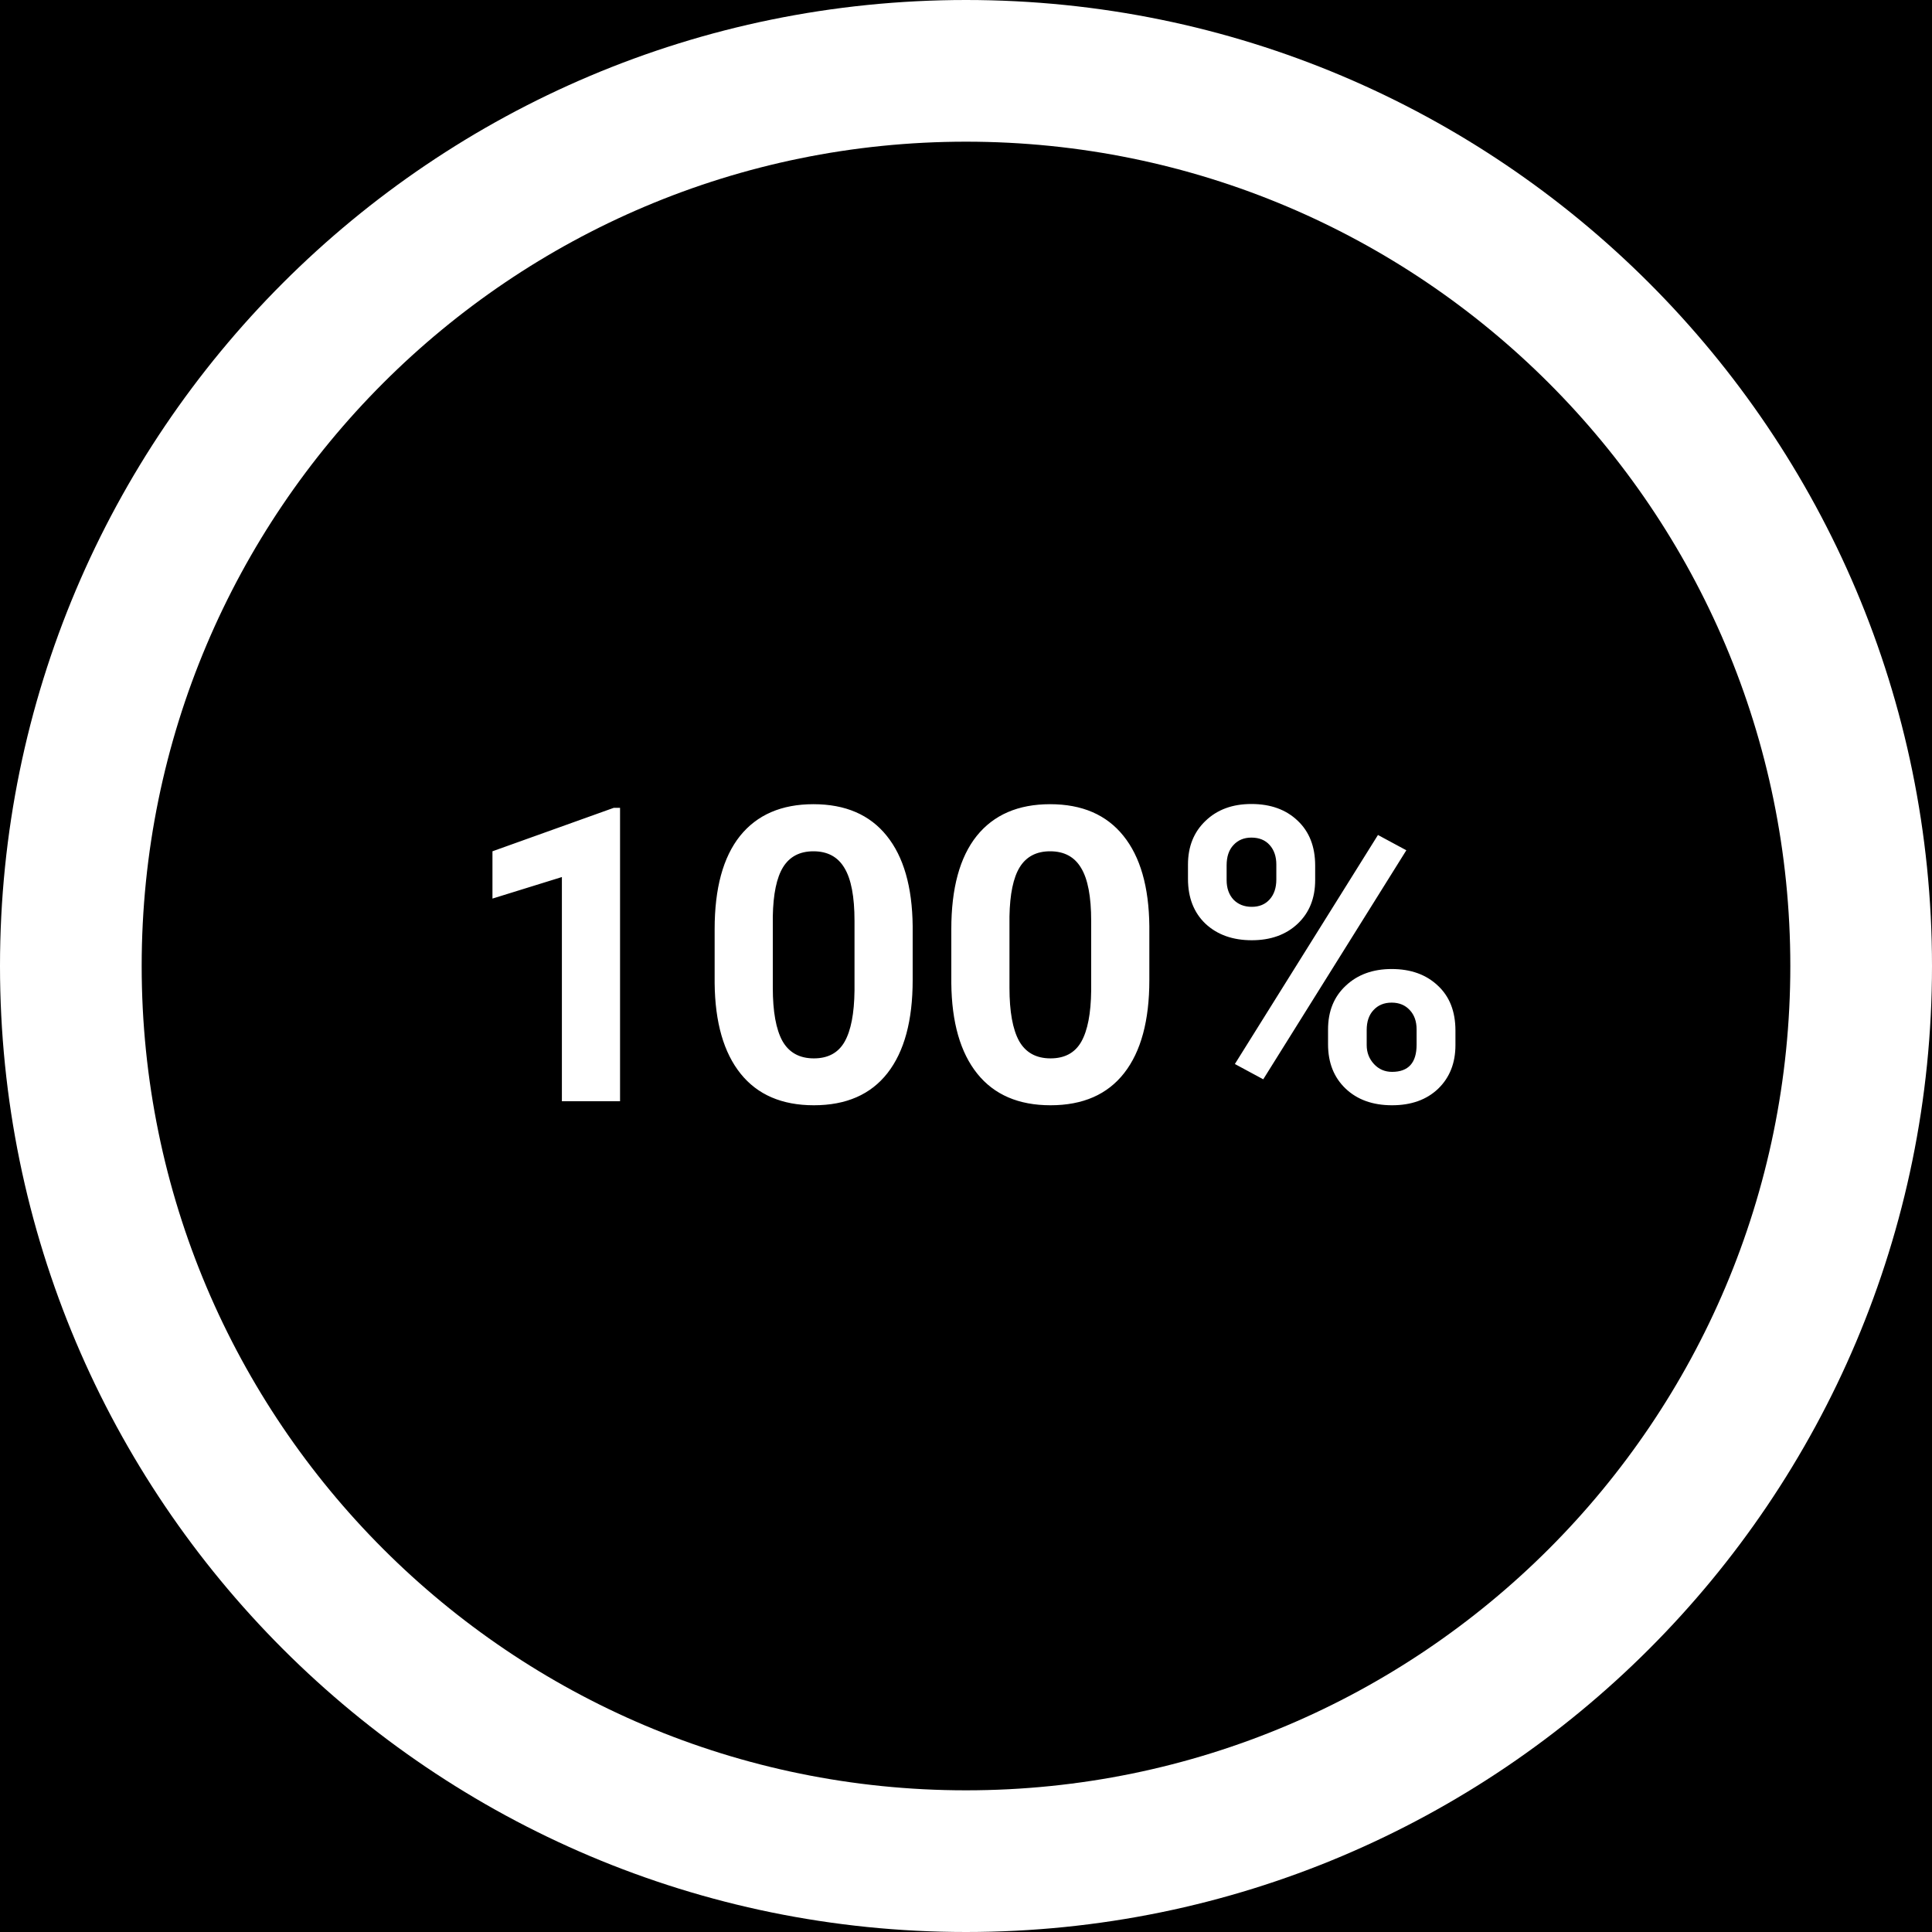
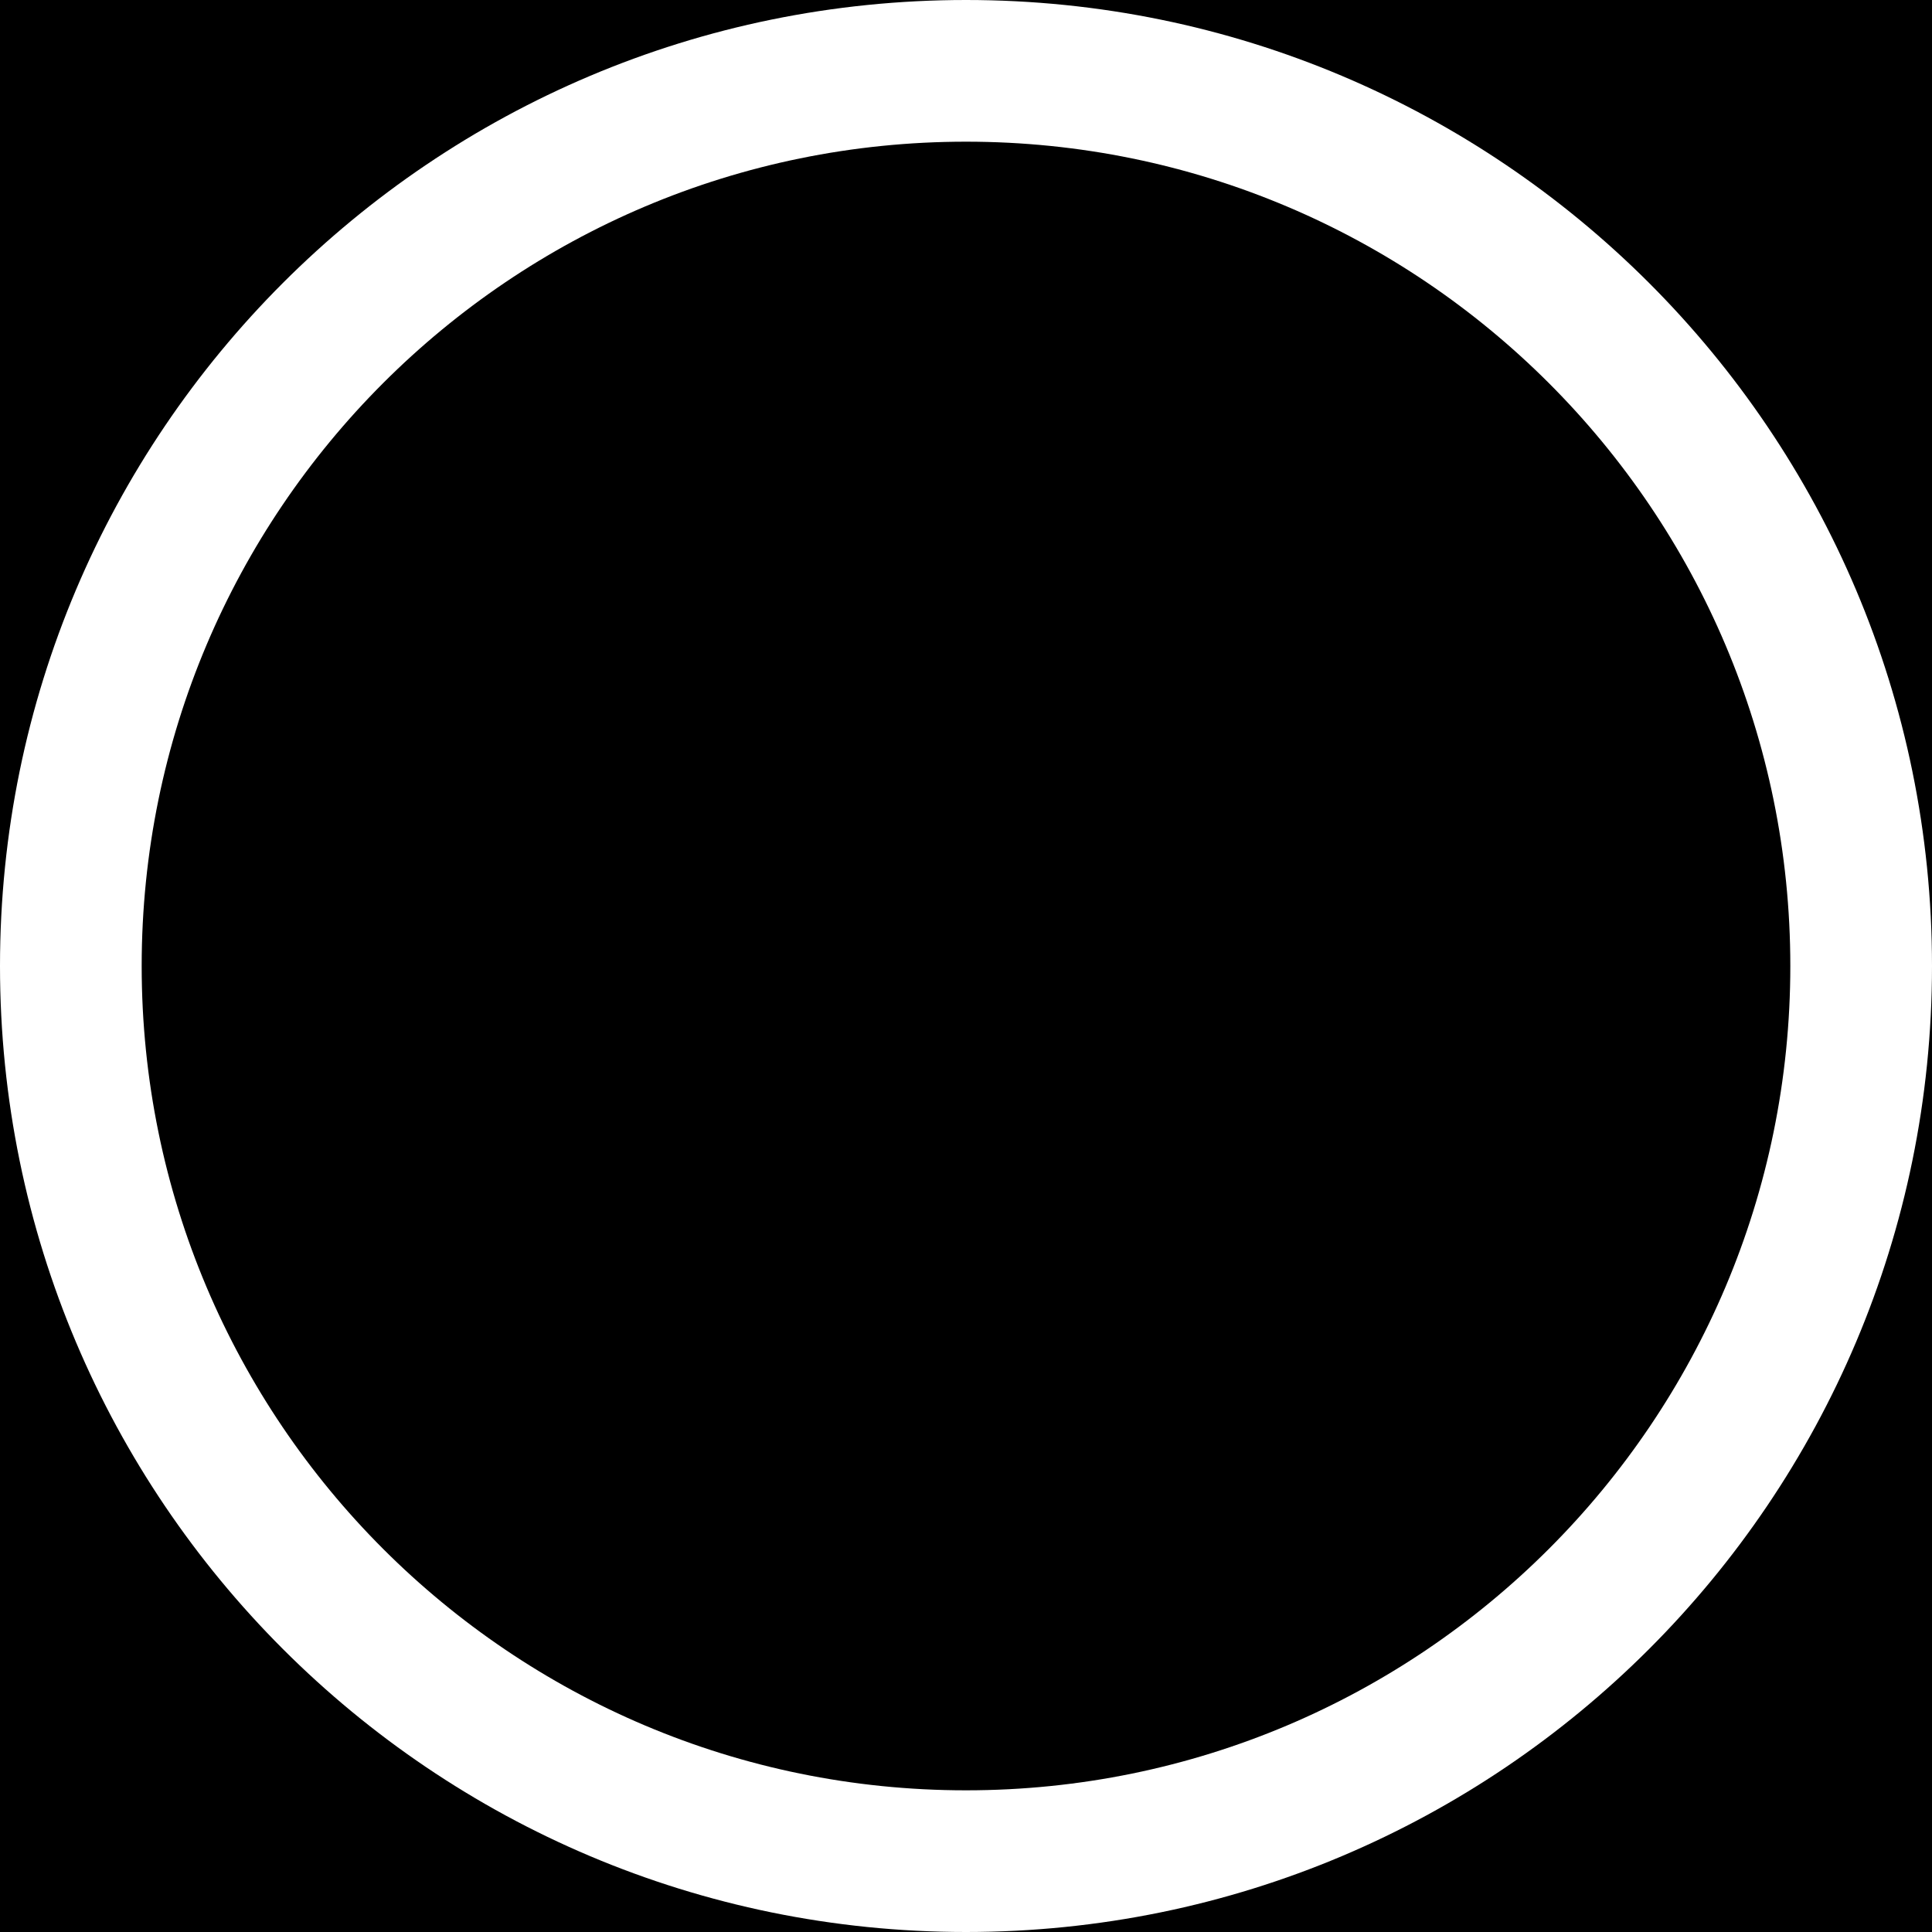
<svg xmlns="http://www.w3.org/2000/svg" width="300" height="300" viewBox="0 0 300 300" fill="none">
  <rect width="300" height="300" fill="black" />
  <circle cx="150" cy="150" r="150" fill="white" />
  <circle cx="150" cy="150" r="128" fill="black" />
-   <path d="M96.281 171H87.25V136.188L76.469 139.531V132.188L95.312 125.438H96.281V171ZM141.719 152.188C141.719 158.479 140.417 163.292 137.812 166.625C135.208 169.958 131.396 171.625 126.375 171.625C121.417 171.625 117.625 169.99 115 166.719C112.375 163.448 111.031 158.76 110.969 152.656V144.281C110.969 137.927 112.281 133.104 114.906 129.812C117.552 126.521 121.354 124.875 126.312 124.875C131.271 124.875 135.062 126.51 137.688 129.781C140.312 133.031 141.656 137.708 141.719 143.812V152.188ZM132.688 143C132.688 139.229 132.167 136.49 131.125 134.781C130.104 133.052 128.5 132.188 126.312 132.188C124.188 132.188 122.615 133.01 121.594 134.656C120.594 136.281 120.062 138.833 120 142.312V153.375C120 157.083 120.5 159.844 121.5 161.656C122.521 163.448 124.146 164.344 126.375 164.344C128.583 164.344 130.177 163.479 131.156 161.75C132.135 160.021 132.646 157.375 132.688 153.812V143ZM178.469 152.188C178.469 158.479 177.167 163.292 174.562 166.625C171.958 169.958 168.146 171.625 163.125 171.625C158.167 171.625 154.375 169.99 151.75 166.719C149.125 163.448 147.781 158.76 147.719 152.656V144.281C147.719 137.927 149.031 133.104 151.656 129.812C154.302 126.521 158.104 124.875 163.062 124.875C168.021 124.875 171.812 126.51 174.438 129.781C177.062 133.031 178.406 137.708 178.469 143.812V152.188ZM169.438 143C169.438 139.229 168.917 136.49 167.875 134.781C166.854 133.052 165.25 132.188 163.062 132.188C160.938 132.188 159.365 133.01 158.344 134.656C157.344 136.281 156.812 138.833 156.75 142.312V153.375C156.75 157.083 157.25 159.844 158.25 161.656C159.271 163.448 160.896 164.344 163.125 164.344C165.333 164.344 166.927 163.479 167.906 161.75C168.885 160.021 169.396 157.375 169.438 153.812V143ZM184.469 134.25C184.469 131.458 185.375 129.198 187.188 127.469C189 125.719 191.375 124.844 194.312 124.844C197.292 124.844 199.688 125.708 201.5 127.438C203.312 129.146 204.219 131.469 204.219 134.406V136.656C204.219 139.469 203.312 141.729 201.5 143.438C199.688 145.146 197.312 146 194.375 146C191.417 146 189.021 145.146 187.188 143.438C185.375 141.708 184.469 139.385 184.469 136.469V134.25ZM190.469 136.656C190.469 137.906 190.823 138.917 191.531 139.688C192.26 140.438 193.208 140.812 194.375 140.812C195.542 140.812 196.469 140.427 197.156 139.656C197.844 138.885 198.188 137.854 198.188 136.562V134.25C198.188 133 197.844 131.99 197.156 131.219C196.469 130.448 195.521 130.062 194.312 130.062C193.167 130.062 192.24 130.448 191.531 131.219C190.823 131.969 190.469 133.021 190.469 134.375V136.656ZM206.219 159.844C206.219 157.031 207.135 154.771 208.969 153.062C210.802 151.333 213.177 150.469 216.094 150.469C219.052 150.469 221.438 151.323 223.25 153.031C225.083 154.719 226 157.052 226 160.031V162.281C226 165.073 225.104 167.333 223.312 169.062C221.521 170.771 219.135 171.625 216.156 171.625C213.156 171.625 210.75 170.76 208.938 169.031C207.125 167.302 206.219 165.01 206.219 162.156V159.844ZM212.219 162.281C212.219 163.427 212.594 164.406 213.344 165.219C214.094 166.031 215.031 166.438 216.156 166.438C218.698 166.438 219.969 165.031 219.969 162.219V159.844C219.969 158.594 219.615 157.594 218.906 156.844C218.198 156.073 217.26 155.688 216.094 155.688C214.927 155.688 213.99 156.073 213.281 156.844C212.573 157.594 212.219 158.625 212.219 159.938V162.281ZM196.156 167.594L191.75 165.219L213.969 129.656L218.375 132.031L196.156 167.594Z" fill="white" />
</svg>
